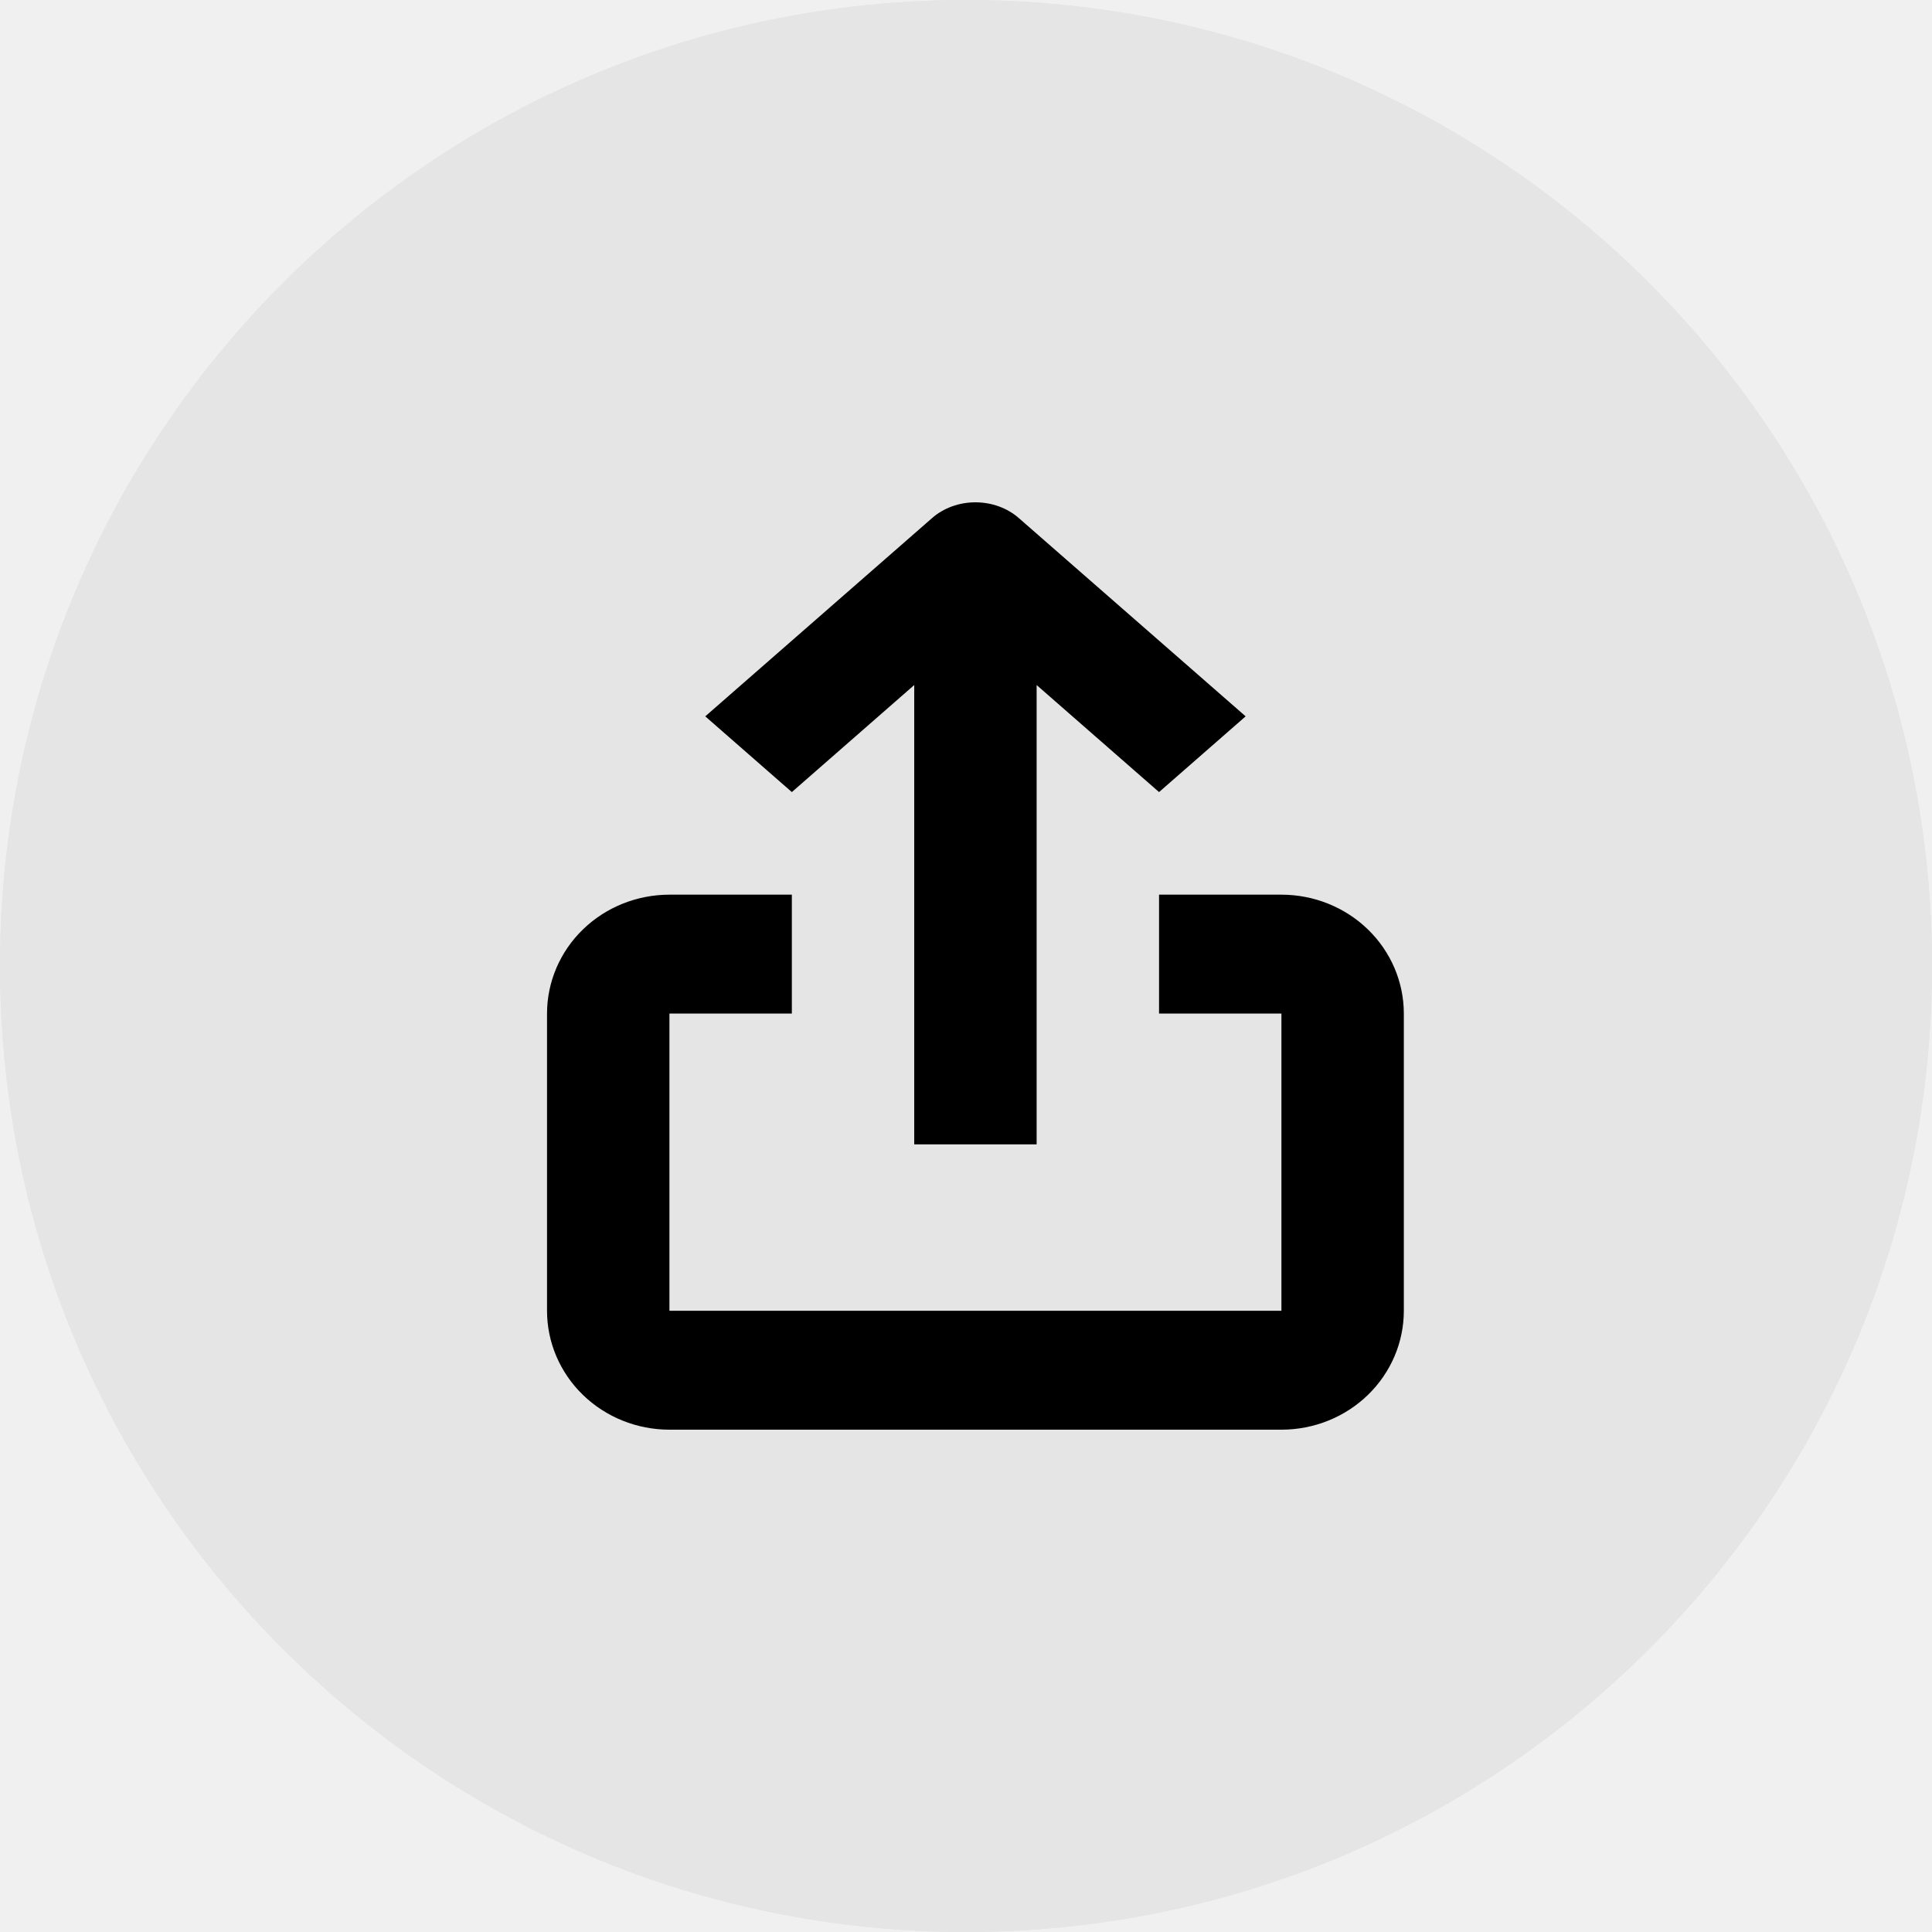
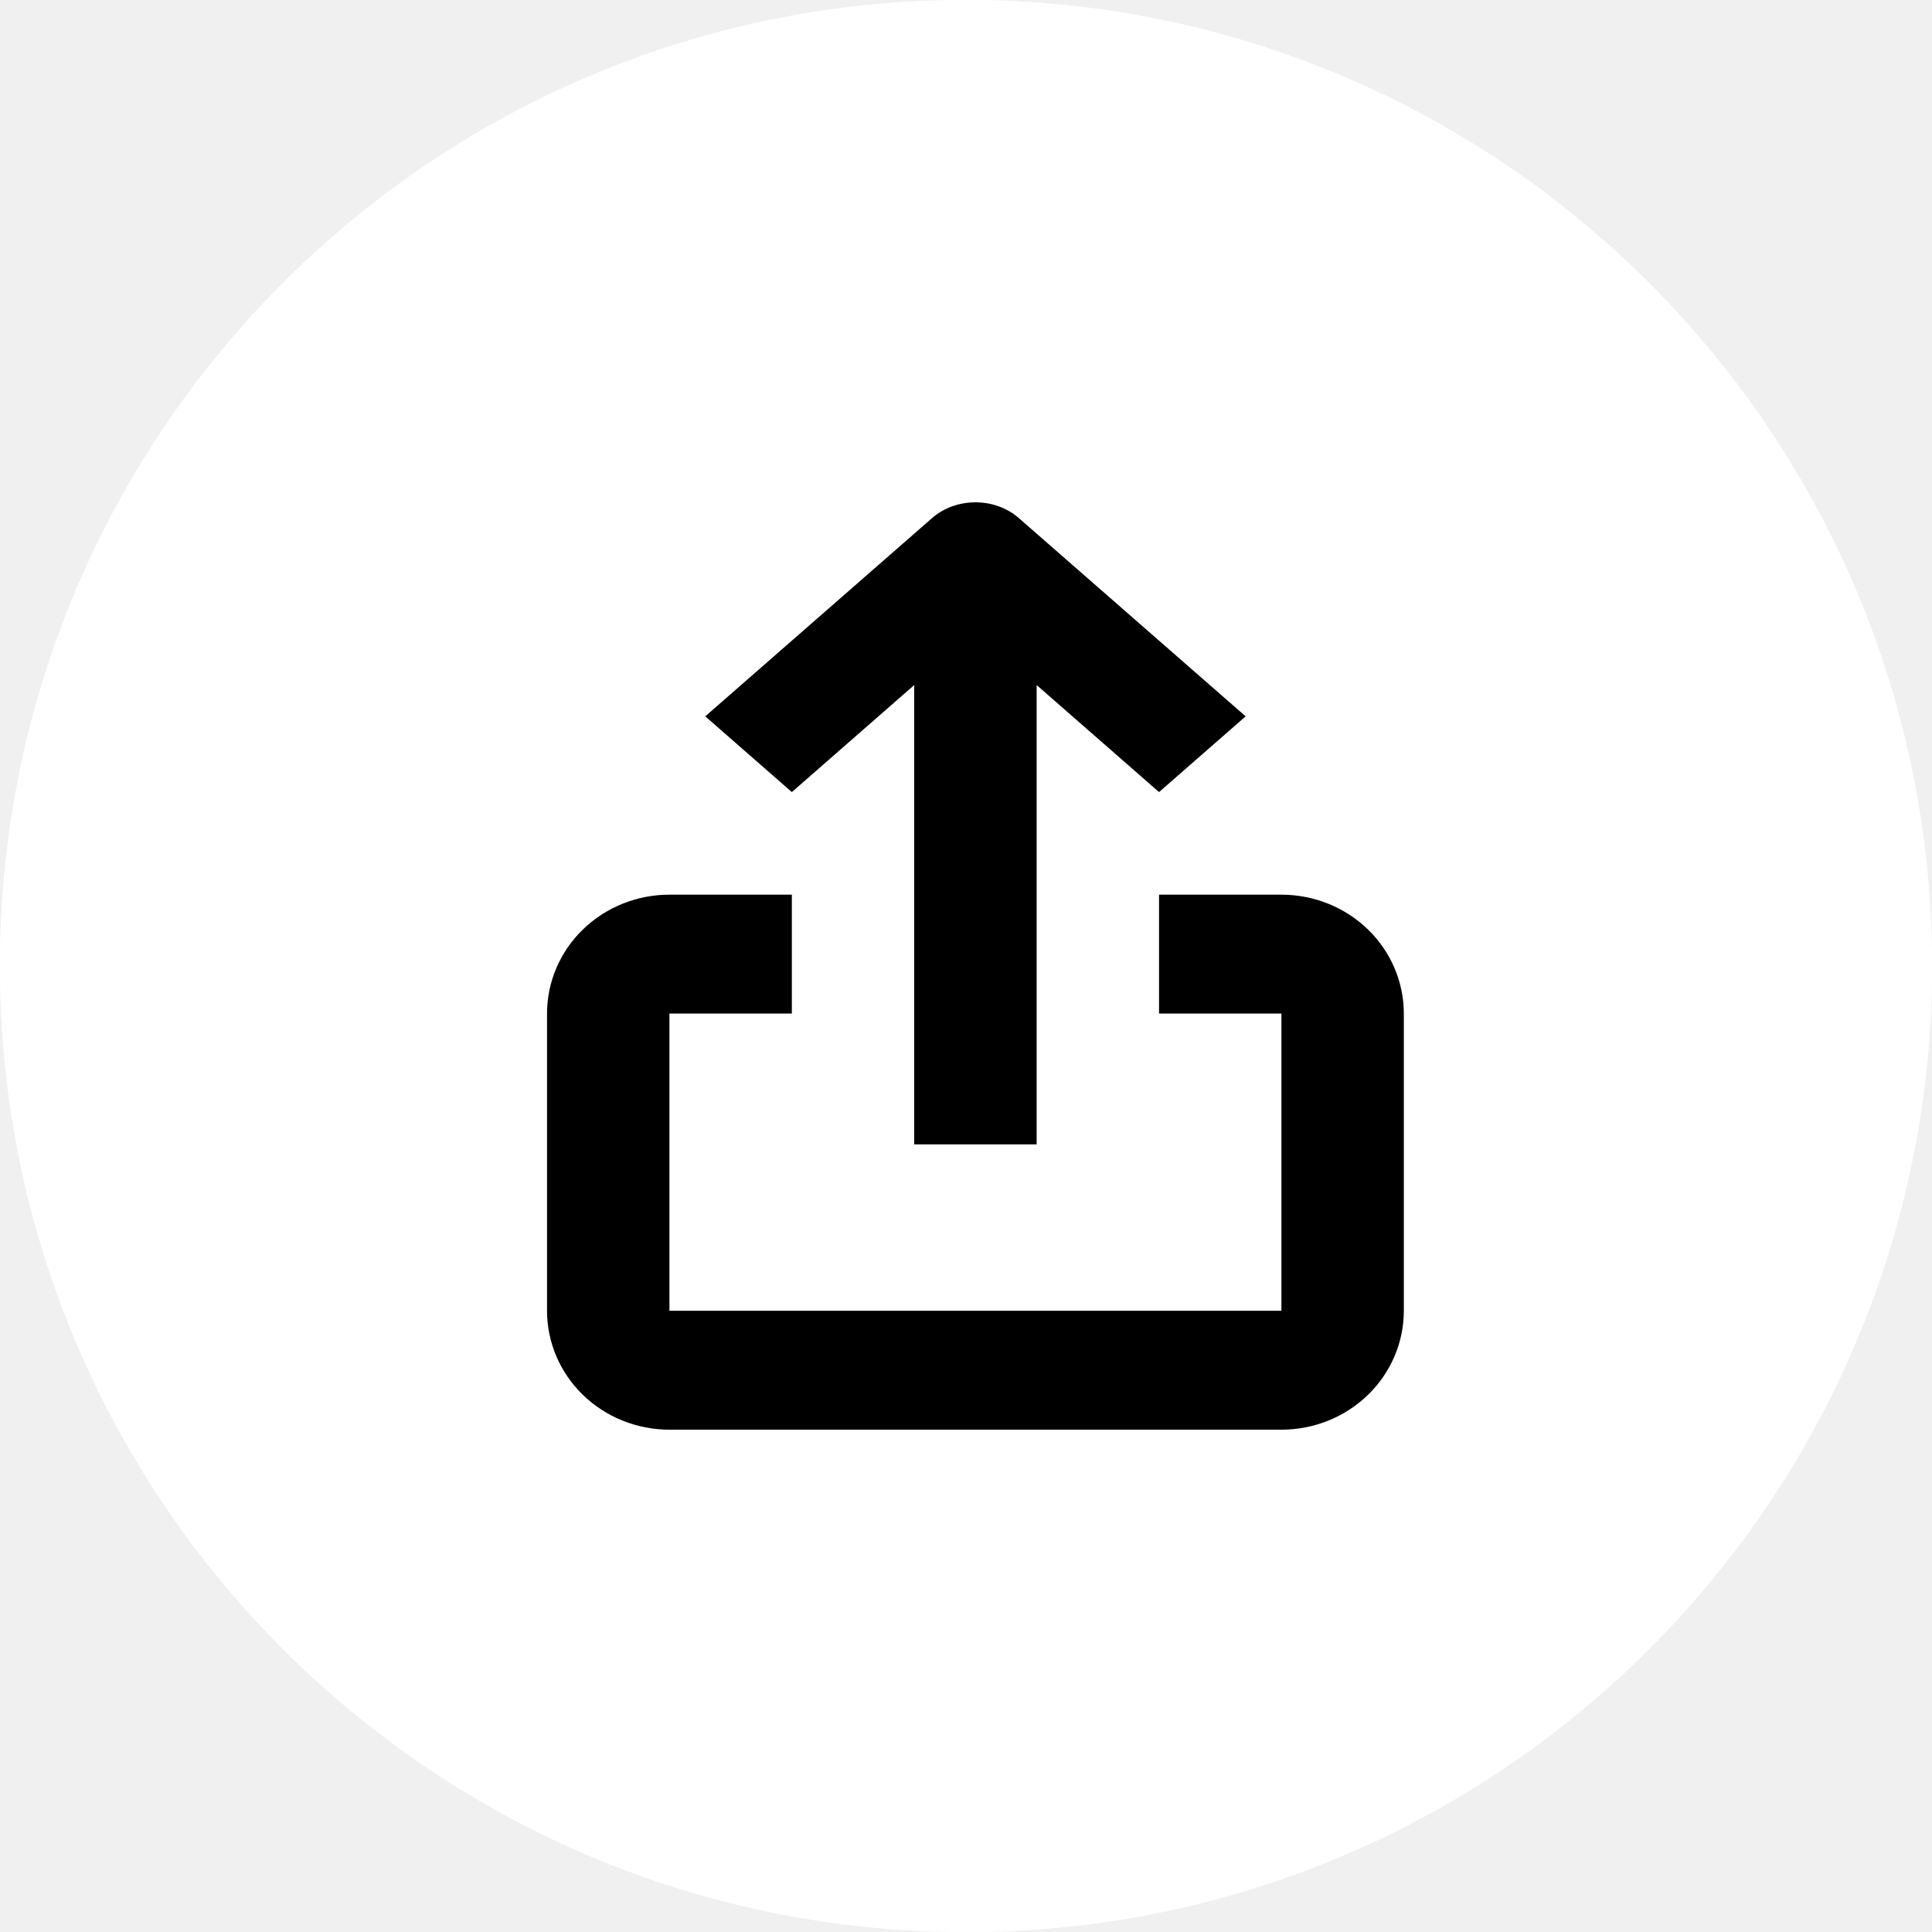
<svg xmlns="http://www.w3.org/2000/svg" width="50" height="50" viewBox="0 0 50 50" fill="none">
-   <path d="M50 25C50 38.807 38.807 50 25 50C11.193 50 0 38.807 0 25C0 11.193 11.193 0 25 0C38.807 0 50 11.193 50 25Z" fill="#E5E5E5" />
-   <path d="M50 25C50 38.807 38.807 50 25 50C11.193 50 0 38.807 0 25C0 11.193 11.193 0 25 0C38.807 0 50 11.193 50 25Z" fill="#E5E5E5" />
+   <path d="M50 25C50 38.807 38.807 50 25 50C11.193 50 0 38.807 0 25C0 11.193 11.193 0 25 0C38.807 0 50 11.193 50 25Z" fill="white" />
+   <path d="M50 25C50 38.807 38.807 50 25 50C11.193 50 0 38.807 0 25C0 11.193 11.193 0 25 0C38.807 0 50 11.193 50 25Z" fill="white" />
  <path d="M14.157 26.231V33.923C14.157 34.739 14.491 35.522 15.085 36.099C15.679 36.676 16.485 37 17.325 37H33.163C34.004 37 34.809 36.676 35.403 36.099C35.997 35.522 36.331 34.739 36.331 33.923V26.231C36.331 25.415 35.997 24.632 35.403 24.055C34.809 23.478 34.004 23.154 33.163 23.154H29.996V26.231H33.163V33.923H17.325V26.231H20.493V23.154H17.325C16.485 23.154 15.679 23.478 15.085 24.055C14.491 24.632 14.157 25.415 14.157 26.231V26.231Z" fill="black" />
  <path d="M26.828 29.616V17.729L29.996 20.499L32.237 18.539L26.365 13.406C26.067 13.146 25.665 13 25.244 13C24.824 13 24.421 13.146 24.124 13.406L18.252 18.539L20.493 20.499L23.66 17.729V29.616H26.828Z" fill="black" />
</svg>
